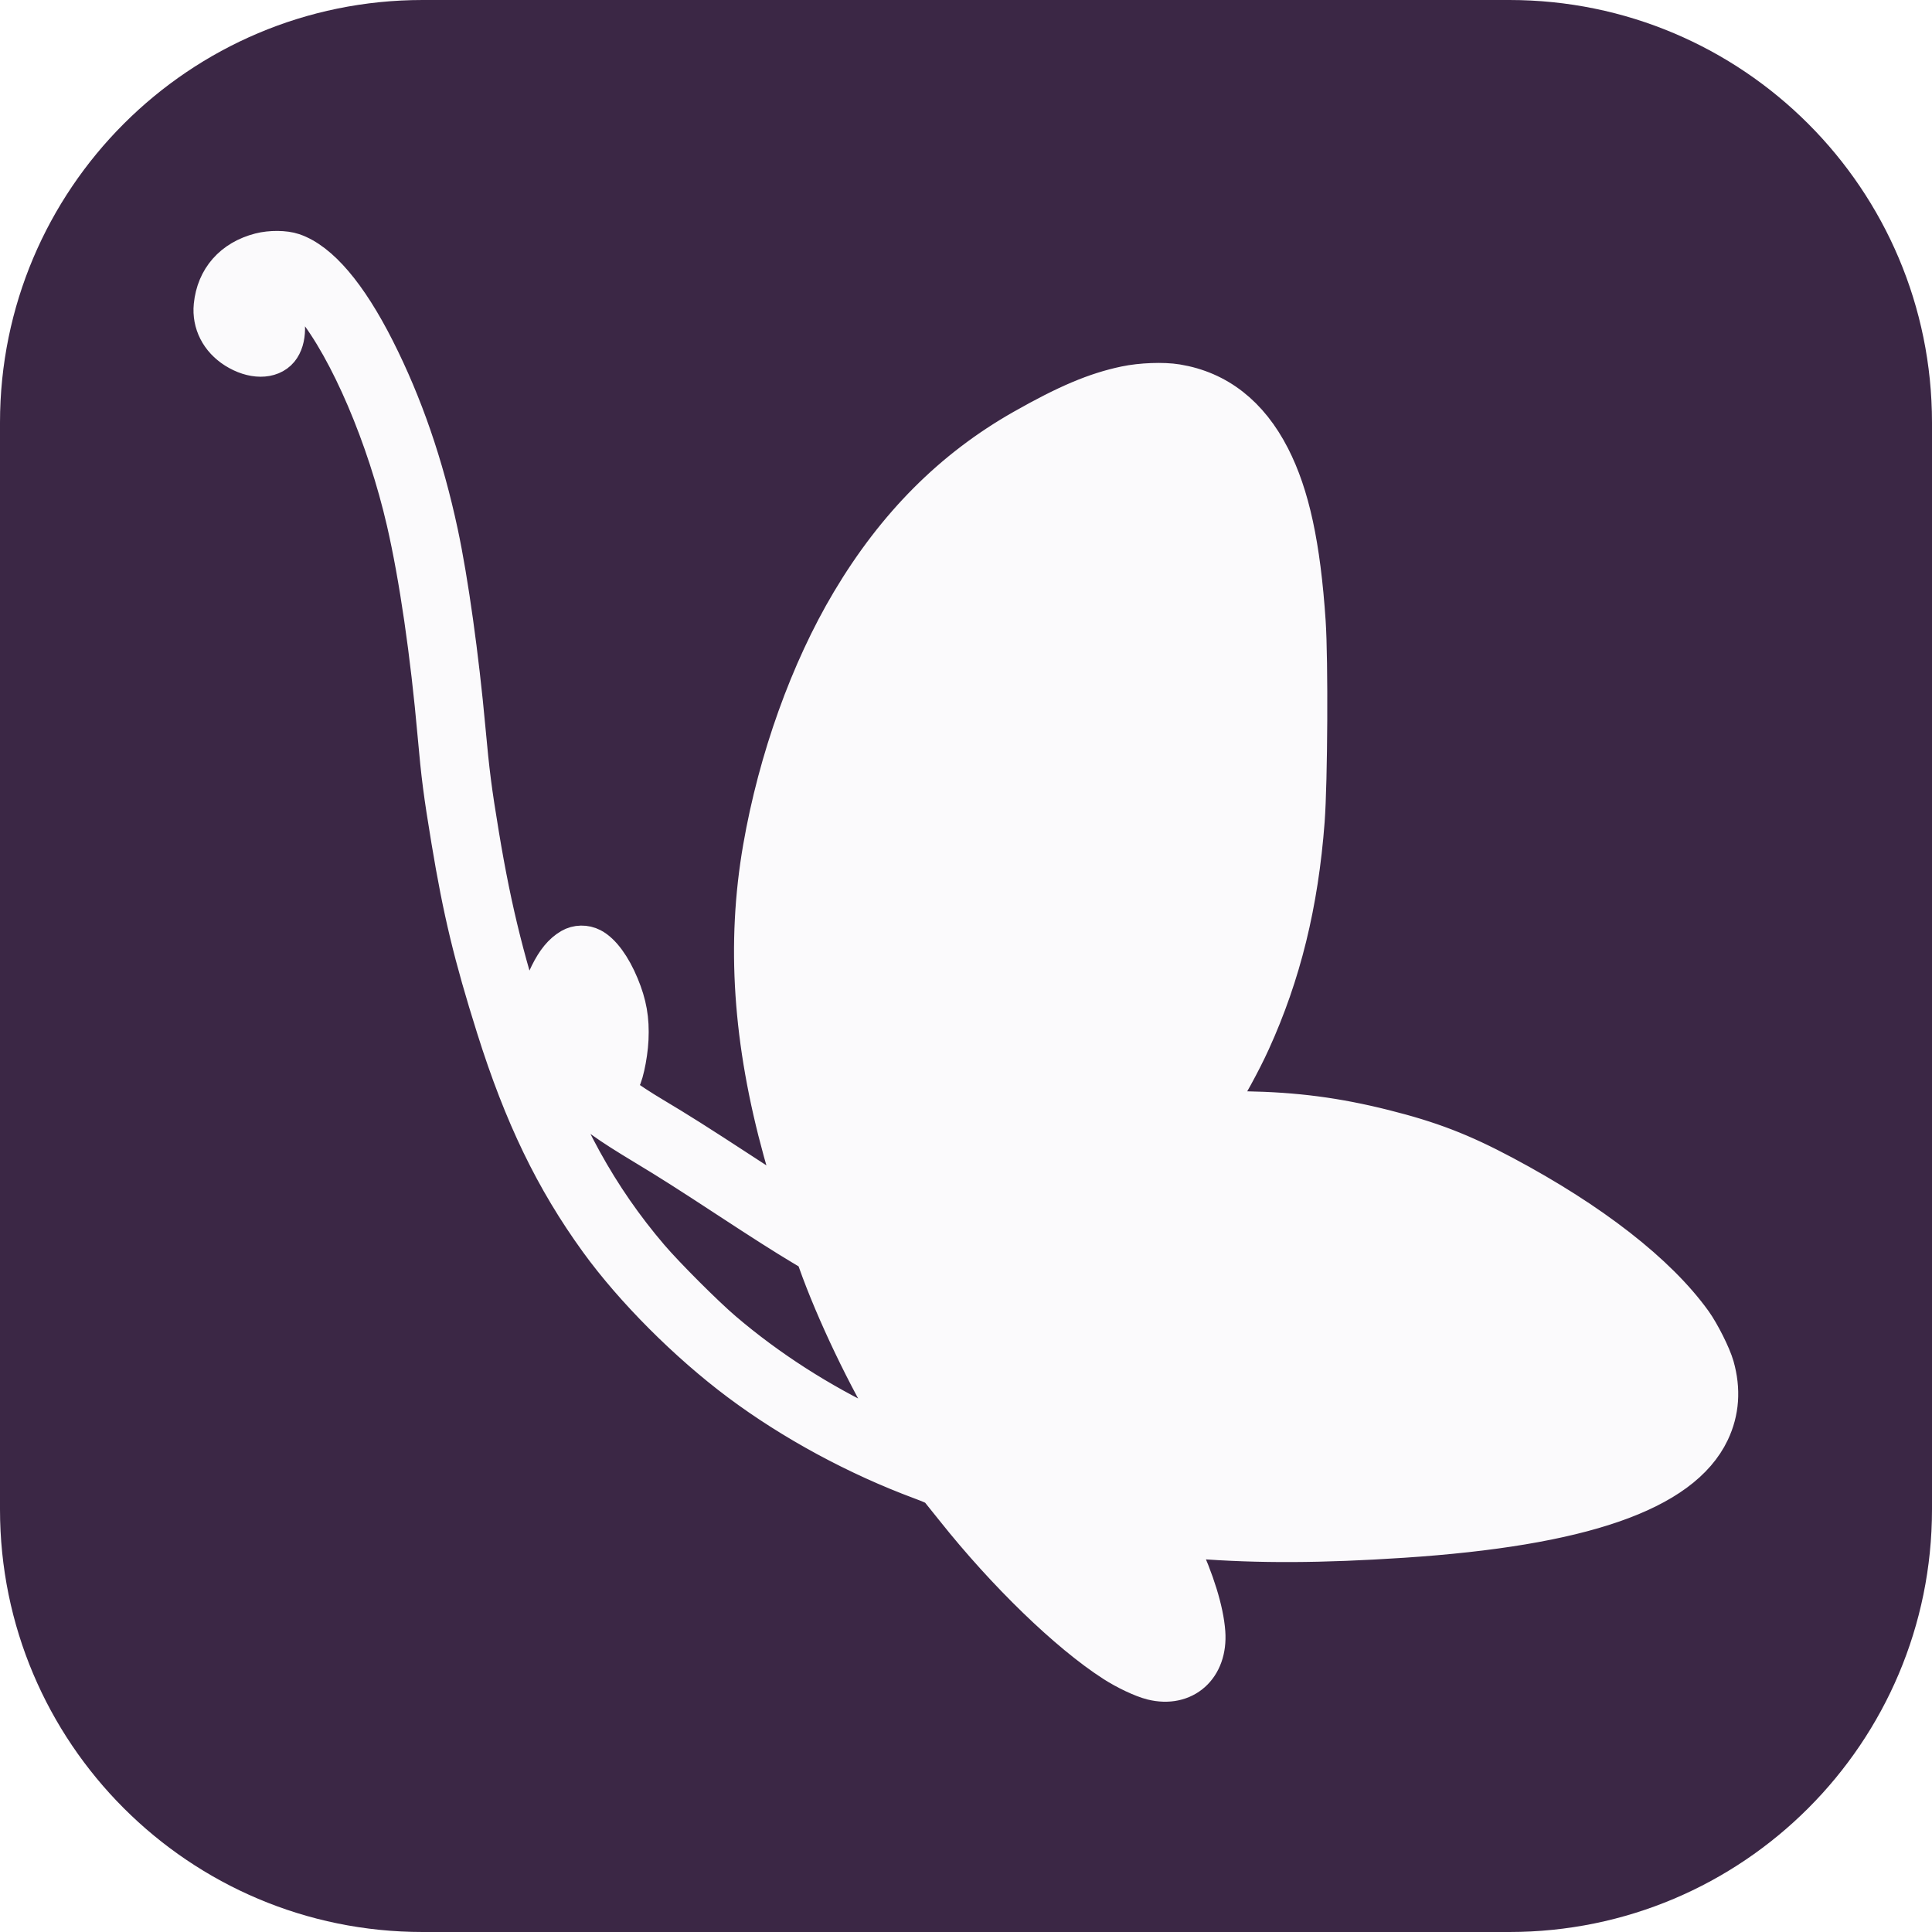
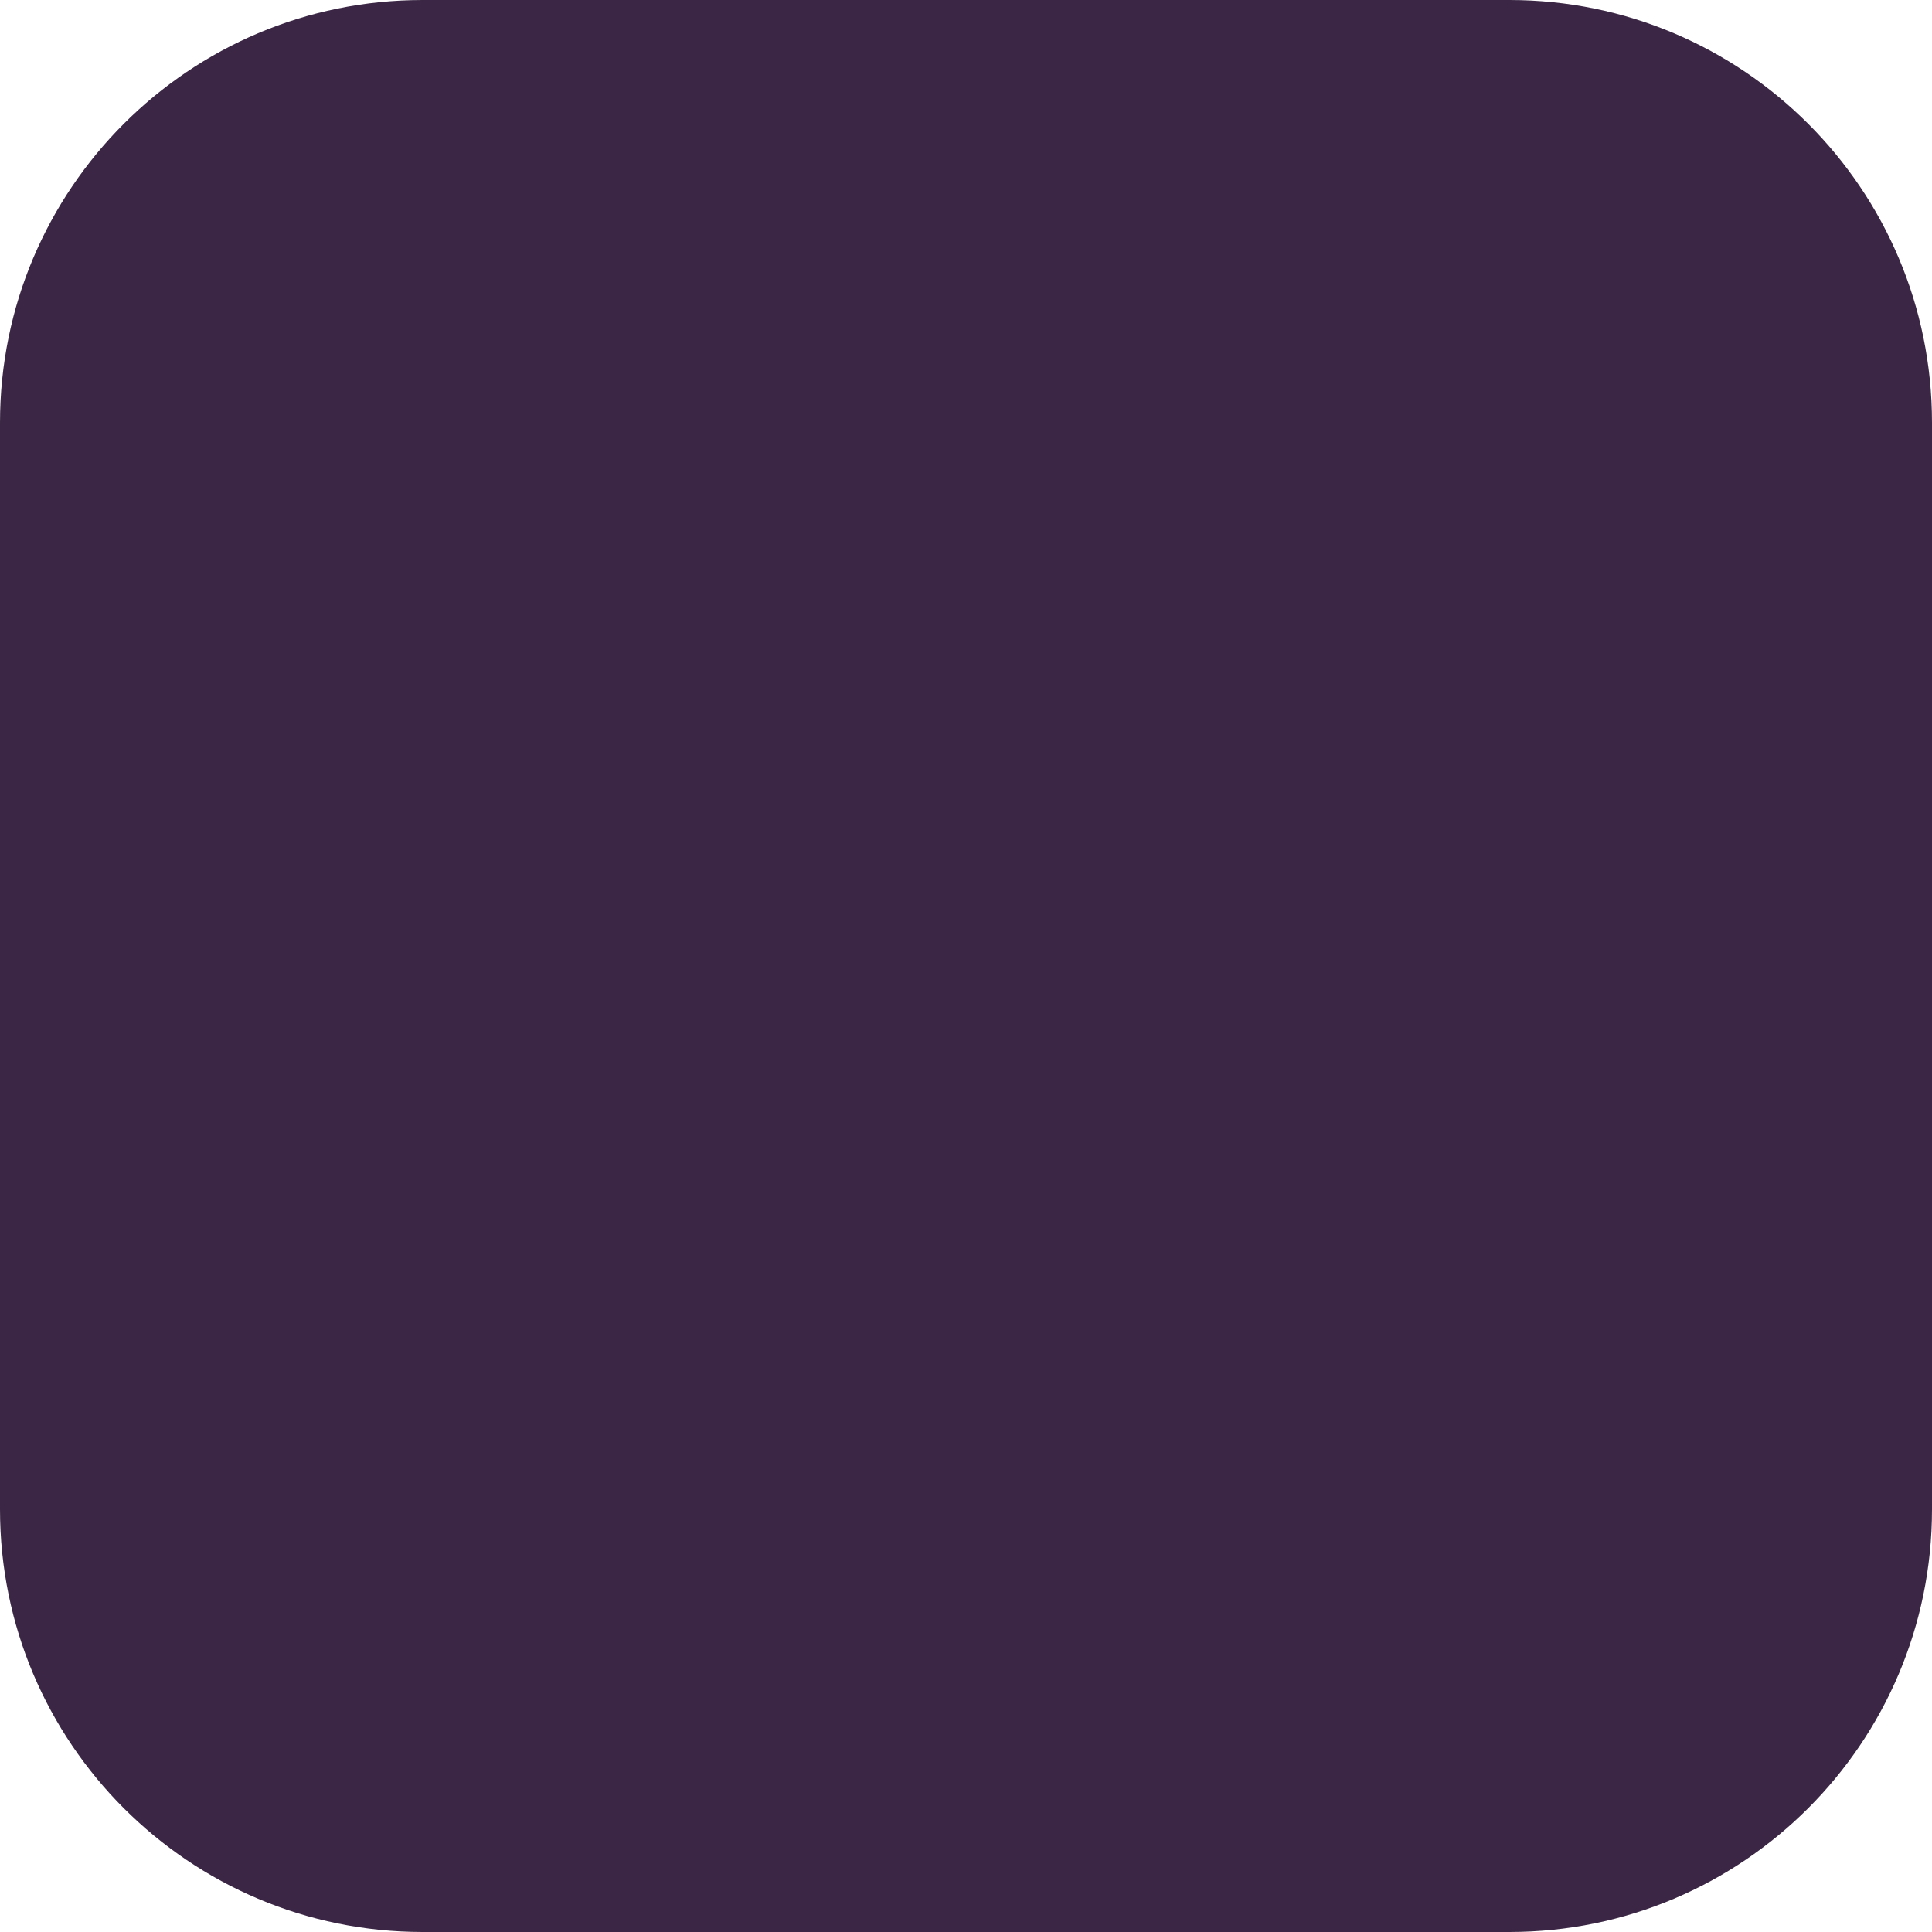
<svg xmlns="http://www.w3.org/2000/svg" viewBox="0 0 64 64" role="img" aria-label="Patricia Domingues">
  <rect width="64" height="64" rx="14" fill="#3B2745" />
-   <g transform="translate(7.04 8.26) scale(0.03212)">
-     <path d="M 49 3.047 C 20.918 10.298, 3.376 30.217, 0.606 58 C -1.191 76.028, 7.319 92.707, 23.541 102.952 C 41.180 114.092, 59.927 114.191, 68.993 103.192 C 77.320 93.090, 77.609 72.961, 69.652 57.304 L 67.485 53.040 54.249 60.582 L 41.013 68.124 42.386 70.812 C 43.141 72.290, 44.081 74.993, 44.474 76.819 L 45.189 80.137 41.220 78.112 C 36.670 75.791, 32.288 70.997, 31.369 67.334 C 29.482 59.817, 33.872 46.076, 39.831 40.844 C 46.995 34.554, 61.466 30.093, 70.374 31.429 C 78.888 32.706, 92.473 43.346, 104.221 57.940 C 140.908 103.514, 179.336 193.466, 199.443 280.833 C 212.499 337.563, 224.063 416.989, 231.498 501 C 235.228 543.142, 237.591 561.374, 245.561 609.500 C 257.679 682.674, 268.620 728.132, 292.013 802.500 C 320.520 893.124, 352.479 959.257, 398.328 1022.500 C 434.500 1072.394, 489.987 1128.010, 543.466 1167.975 C 598.346 1208.987, 664.543 1244.826, 731 1269.507 C 743.228 1274.048, 747.059 1275.922, 749.148 1278.382 C 750.605 1280.097, 758.058 1289.375, 765.710 1299 C 818.355 1365.216, 882.289 1427.104, 929.454 1457.504 C 942.119 1465.667, 959.055 1473.651, 968.971 1476.134 C 1002.196 1484.451, 1027.100 1462.210, 1024.548 1426.500 C 1022.947 1404.093, 1013.241 1372.617, 997.913 1340.121 C 995.204 1334.378, 993.200 1329.467, 993.460 1329.207 C 993.719 1328.948, 1003.509 1329.471, 1015.216 1330.370 C 1079.197 1335.282, 1143.202 1335.006, 1227.500 1329.455 C 1411.959 1317.307, 1515.108 1281.525, 1544.638 1219.440 C 1554.584 1198.529, 1556.176 1175.947, 1549.391 1152.046 C 1546.190 1140.773, 1534.644 1117.754, 1526.546 1106.500 C 1490.126 1055.890, 1421.856 1002.709, 1331.620 954.655 C 1287.648 931.238, 1256.052 919.062, 1208 907.017 C 1158.859 894.699, 1116.705 889.189, 1064.739 888.291 L 1031.977 887.726 1034.026 884.613 C 1045.721 866.839, 1061.334 838.335, 1071.060 817 C 1102.609 747.793, 1120.562 674.768, 1126.992 589.500 C 1130.064 548.758, 1130.694 423.624, 1128.026 384 C 1122.747 305.603, 1111.505 253.579, 1091.334 214.215 C 1069.103 170.828, 1036.526 145.346, 994.451 138.433 C 980.454 136.133, 957.788 136.977, 941.500 140.404 C 910.661 146.893, 881.237 159.328, 836 184.990 C 763.159 226.311, 704.924 284.712, 657.996 363.500 C 615.642 434.610, 582.903 525.946, 567.028 617.283 C 549.895 715.859, 556.650 816.873, 587.974 930.500 C 591.762 944.241, 604.155 985.633, 605.637 989.497 C 606.357 991.373, 598.721 986.586, 544.663 951.272 C 501.237 922.903, 479.569 909.208, 454.383 894.208 C 428.284 878.665, 407.493 863.472, 396.062 851.591 L 392.624 848.017 405.562 852.622 C 412.678 855.155, 419.145 857.289, 419.934 857.364 C 423.142 857.668, 428.828 832.622, 429.666 814.500 C 430.612 794.032, 427.887 778.598, 419.951 759.474 C 411.760 739.737, 401.149 725.249, 390.998 719.942 C 384.318 716.450, 376.030 716.609, 369.653 720.353 C 360.870 725.508, 353.941 733.917, 347.137 747.676 C 340.008 762.090, 337 774.370, 337 789.053 C 337 819.278, 350.389 848.488, 375.955 874.038 C 393.180 891.253, 406.631 900.969, 446.500 924.999 C 471.437 940.029, 490.167 951.929, 531.091 978.744 C 567.879 1002.848, 590.127 1017.017, 607.695 1027.527 L 620.890 1035.422 623.553 1042.961 C 641.975 1095.126, 675.183 1164.558, 705.357 1214 C 710.560 1222.525, 714.697 1229.623, 714.552 1229.773 C 714.153 1230.184, 700.401 1224.172, 683 1215.981 C 626.176 1189.232, 572.570 1154.799, 526.500 1115.456 C 507.391 1099.137, 467.153 1058.894, 450.754 1039.702 C 398.098 978.074, 360.020 908.961, 330.106 820.724 C 303.548 742.388, 288.817 683.819, 275.596 604 C 268.020 558.264, 265.664 539.935, 261.522 494.500 C 254.729 419.987, 243.818 341.805, 233.402 293 C 218.374 222.585, 196.821 160.053, 167.916 103 C 139.437 46.789, 110.327 12.584, 83.058 3.287 C 74.447 0.352, 59.837 0.248, 49 3.047 M 964 167.600 C 932.247 171.326, 902.821 182.452, 857 208.054 C 795.594 242.365, 748.953 284.679, 706.601 344.500 C 653.733 419.174, 613.572 522.491, 596.037 628.936 C 580.573 722.810, 588.543 821.992, 620.510 933.500 C 624.957 949.014, 642.926 1007.044, 644.845 1012.092 C 645.557 1013.964, 652.274 1018.321, 671.647 1029.477 C 776.939 1090.109, 826.850 1123.637, 868.500 1161.716 C 904.918 1195.012, 939.813 1237.984, 966.988 1283 C 970.474 1288.775, 973.864 1294.095, 974.521 1294.822 C 976.838 1297.387, 1027.648 1301.514, 1075.012 1302.985 C 1125.559 1304.554, 1199.523 1301.801, 1264.500 1295.932 C 1378.720 1285.614, 1457.387 1264.091, 1495.827 1232.641 C 1524.743 1208.985, 1530.599 1178.300, 1512.947 1142.947 C 1489.410 1095.807, 1420.933 1038.250, 1327.120 986.752 C 1293.332 968.204, 1268.981 957.306, 1241 948.208 C 1197.107 933.936, 1153.787 925.050, 1106 920.515 C 1083.387 918.370, 1043.929 917.555, 1024 918.822 L 1007.500 919.872 998.500 929.207 C 993.550 934.341, 976.719 952.932, 961.098 970.521 C 902.717 1036.254, 884.563 1050.947, 849.815 1060.589 C 837.271 1064.069, 818.420 1064.991, 809 1062.586 C 790.784 1057.933, 779.077 1043.647, 778.185 1024.979 C 777.497 1010.603, 782.399 996.257, 793.968 978.785 C 809.950 954.647, 829.673 937.540, 856.704 924.369 C 882.550 911.776, 931.814 898.756, 975.889 892.869 L 992.699 890.624 1000.202 880.062 C 1042.503 820.513, 1073.569 741.901, 1087.957 658 C 1096.609 607.553, 1099.028 567.892, 1099.091 475.500 C 1099.131 416.744, 1098.368 392.283, 1095.457 359 C 1085.416 244.201, 1052.189 181.530, 994.988 169.497 C 987.885 168.003, 969.931 166.904, 964 167.600 M 378.836 753.128 C 375.623 758.031, 371.110 767.808, 369.409 773.552 C 365.402 787.078, 368.063 807.323, 375.966 823.446 C 379.566 830.789, 390.654 846.965, 392.104 846.990 C 392.437 846.995, 393.655 843.737, 394.812 839.750 C 401.033 818.304, 401.107 798.069, 395.032 779.935 C 391.713 770.031, 385.887 757.646, 382.618 753.545 L 380.392 750.753 378.836 753.128 M 944.500 928.960 C 899.228 938.661, 870.103 949.254, 850.703 963.074 C 831.690 976.620, 815.108 997.341, 809.905 1014.057 C 807.618 1021.407, 807.529 1024.188, 809.462 1027.926 C 812.562 1033.921, 821.960 1035.323, 837.518 1032.112 C 862.530 1026.950, 881.877 1013.182, 913.302 978.181 C 951.567 935.561, 959.903 926.009, 958.768 926.087 C 958.070 926.135, 951.650 927.428, 944.500 928.960 M 663 1060.629 C 663 1062.802, 683.466 1108.566, 693.719 1129.319 C 715.561 1173.531, 733.962 1204.681, 759.207 1240.183 L 766.093 1249.866 775.296 1252.876 C 812.340 1264.991, 849.375 1274.659, 888.500 1282.429 C 907.151 1286.133, 935.316 1290.992, 935.745 1290.579 C 936.177 1290.163, 916.678 1261.800, 908.516 1250.973 C 894.013 1231.736, 881.711 1217.649, 863.531 1199.463 C 823.296 1159.214, 781.951 1129.516, 694.373 1077.958 C 677.596 1068.081, 663.674 1060, 663.435 1060 C 663.196 1060, 663 1060.283, 663 1060.629 M 801.219 1294.750 C 802.059 1295.713, 807.580 1302.125, 813.488 1309 C 848.743 1350.031, 892.747 1392.687, 925.687 1417.761 C 945.108 1432.546, 964.947 1443.832, 976.542 1446.694 C 982.170 1448.083, 983.445 1448.104, 986.737 1446.866 C 992.875 1444.557, 994.238 1440.742, 993.654 1427.500 C 992.791 1407.928, 983.511 1380.217, 965.522 1343.499 L 956.213 1324.497 936.356 1321.647 C 898.181 1316.165, 857.879 1308.020, 821.736 1298.480 C 810.316 1295.466, 800.684 1293, 800.331 1293 C 799.979 1293, 800.378 1293.787, 801.219 1294.750" fill="#FBFAFC" stroke="#FBFAFC" stroke-width="40" stroke-linejoin="round" />
+   <g transform="translate(7 8.3) scale(0)">
+     <path d="M 49 3 C 20.9 10.3, 3.4 30.2, 0.6 58 C -1.2 76, 7.3 92.7, 23.5 103 C 41.2 114.1, 59.9 114.2, 69 103.2 C 77.3 93.1, 77.6 73, 69.7 57.3 L 67.5 53 54.2 60.6 L 41 68.1 42.4 70.8 C 43.1 72.3, 44.1 75, 44.5 76.8 L 45.2 80.1 41.2 78.1 C 36.7 75.8, 32.3 71, 31.4 67.3 C 29.5 59.8, 33.9 46.1, 39.8 40.8 C 47 34.6, 61.5 30.1, 70.4 31.4 C 78.9 32.7, 92.5 43.3, 104.2 57.9 C 140.9 103.5, 179.3 193.5, 199.4 280.8 C 212.5 337.6, 224.1 417, 231.5 501 C 235.2 543.1, 237.6 561.4, 245.6 609.5 C 257.7 682.7, 268.6 728.1, 292 802.5 C 320.5 893.1, 352.5 959.3, 398.3 1022.5 C 434.5 1072.4, 490 1128, 543.5 1168 C 598.3 1209, 664.5 1244.8, 731 1269.5 C 743.2 1274, 747.1 1275.9, 749.1 1278.4 C 750.6 1280.1, 758.1 1289.4, 765.7 1299 C 818.4 1365.2, 882.3 1427.1, 929.5 1457.5 C 942.1 1465.7, 959.1 1473.7, 969 1476.1 C 1002.2 1484.5, 1027.1 1462.2, 1024.5 1426.5 C 1022.9 1404.1, 1013.2 1372.6, 997.9 1340.1 C 995.2 1334.4, 993.2 1329.5, 993.5 1329.2 C 993.7 1328.9, 1003.5 1329.5, 1015.2 1330.4 C 1079.2 1335.3, 1143.2 1335, 1227.5 1329.5 C 1412 1317.3, 1515.1 1281.5, 1544.6 1219.4 C 1554.6 1198.5, 1556.2 1175.9, 1549.4 1152 C 1546.2 1140.8, 1534.6 1117.8, 1526.5 1106.5 C 1490.1 1055.9, 1421.9 1002.7, 1331.6 954.7 C 1287.6 931.2, 1256.1 919.1, 1208 907 C 1158.9 894.7, 1116.7 889.2, 1064.7 888.3 L 1032 887.7 1034 884.6 C 1045.7 866.8, 1061.3 838.3, 1071.1 817 C 1102.6 747.8, 1120.6 674.8, 1127 589.5 C 1130.1 548.8, 1130.7 423.6, 1128 384 C 1122.7 305.6, 1111.5 253.6, 1091.3 214.2 C 1069.1 170.8, 1036.5 145.3, 994.5 138.4 C 980.5 136.1, 957.8 137, 941.5 140.4 C 910.7 146.9, 881.2 159.3, 836 185 C 763.2 226.3, 704.9 284.7, 658 363.5 C 615.6 434.6, 582.9 525.9, 567 617.3 C 549.9 715.9, 556.6 816.9, 588 930.5 C 591.8 944.2, 604.2 985.6, 605.6 989.5 C 606.4 991.4, 598.7 986.6, 544.7 951.3 C 501.2 922.9, 479.6 909.2, 454.4 894.2 C 428.3 878.7, 407.5 863.5, 396.1 851.6 L 392.6 848 405.6 852.6 C 412.7 855.2, 419.1 857.3, 419.9 857.4 C 423.1 857.7, 428.8 832.6, 429.7 814.5 C 430.6 794, 427.9 778.6, 420 759.5 C 411.8 739.7, 401.1 725.2, 391 719.9 C 384.3 716.5, 376 716.6, 369.7 720.4 C 360.9 725.5, 353.9 733.9, 347.1 747.7 C 340 762.1, 337 774.4, 337 789.1 C 337 819.3, 350.4 848.5, 376 874 C 393.2 891.3, 406.6 901, 446.5 925 C 471.4 940, 490.2 951.9, 531.1 978.7 C 567.9 1002.8, 590.1 1017, 607.7 1027.5 L 620.9 1035.4 623.6 1043 C 642 1095.1, 675.2 1164.6, 705.4 1214 C 710.6 1222.5, 714.7 1229.6, 714.6 1229.8 C 714.2 1230.2, 700.4 1224.2, 683 1216 C 626.2 1189.2, 572.6 1154.8, 526.5 1115.5 C 507.4 1099.1, 467.2 1058.9, 450.8 1039.7 C 398.1 978.1, 360 909, 330.1 820.7 C 303.5 742.4, 288.8 683.8, 275.6 604 C 268 558.3, 265.7 539.9, 261.5 494.5 C 254.7 420, 243.8 341.8, 233.4 293 C 218.4 222.6, 196.8 160.1, 167.9 103 C 139.4 46.8, 110.3 12.6, 83.1 3.3 C 74.4 0.4, 59.8 0.2, 49 3 M 964 167.6 C 932.2 171.3, 902.8 182.5, 857 208.1 C 795.6 242.4, 749 284.7, 706.6 344.5 C 653.7 419.2, 613.6 522.5, 596 628.9 C 580.6 722.8, 588.5 822, 620.5 933.5 C 625 949, 642.9 1007, 644.8 1012.1 C 645.6 1014, 652.3 1018.3, 671.6 1029.5 C 776.9 1090.1, 826.9 1123.6, 868.5 1161.7 C 904.9 1195, 939.8 1238, 967 1283 C 970.5 1288.8, 973.9 1294.1, 974.5 1294.8 C 976.8 1297.4, 1027.6 1301.5, 1075 1303 C 1125.6 1304.6, 1199.5 1301.8, 1264.5 1295.9 C 1378.7 1285.6, 1457.4 1264.1, 1495.8 1232.6 C 1524.7 1209, 1530.6 1178.3, 1512.9 1142.9 C 1489.4 1095.8, 1420.9 1038.2, 1327.1 986.8 C 1293.3 968.2, 1269 957.3, 1241 948.2 C 1197.1 933.9, 1153.8 925, 1106 920.5 C 1083.4 918.4, 1043.9 917.6, 1024 918.8 L 1007.5 919.9 998.5 929.2 C 993.5 934.3, 976.7 952.9, 961.1 970.5 C 902.7 1036.3, 884.6 1050.9, 849.8 1060.6 C 837.3 1064.1, 818.4 1065, 809 1062.6 C 790.8 1057.9, 779.1 1043.6, 778.2 1025 C 777.5 1010.6, 782.4 996.3, 794 978.8 C 810 954.6, 829.7 937.5, 856.7 924.4 C 882.5 911.8, 931.8 898.8, 975.9 892.9 L 992.7 890.6 1000.2 880.1 C 1042.5 820.5, 1073.6 741.9, 1088 658 C 1096.6 607.6, 1099 567.9, 1099.1 475.5 C 1099.1 416.7, 1098.4 392.3, 1095.5 359 C 1085.4 244.2, 1052.2 181.5, 995 169.5 C 987.9 168, 969.9 166.9, 964 167.6 M 378.8 753.1 C 375.6 758, 371.1 767.8, 369.4 773.6 C 365.4 787.1, 368.1 807.3, 376 823.4 C 379.6 830.8, 390.7 847, 392.1 847 C 392.4 847, 393.7 843.7, 394.8 839.8 C 401 818.3, 401.1 798.1, 395 779.9 C 391.7 770, 385.9 757.6, 382.6 753.5 L 380.4 750.8 378.8 753.1 M 944.5 929 C 899.2 938.7, 870.1 949.3, 850.7 963.1 C 831.7 976.6, 815.1 997.3, 809.9 1014.1 C 807.6 1021.4, 807.5 1024.2, 809.5 1027.9 C 812.6 1033.9, 822 1035.3, 837.5 1032.1 C 862.5 1027, 881.9 1013.2, 913.3 978.2 C 951.6 935.6, 959.9 926, 958.8 926.1 C 958.1 926.1, 951.6 927.4, 944.5 929 M 663 1060.6 C 663 1062.8, 683.5 1108.6, 693.7 1129.3 C 715.6 1173.5, 734 1204.7, 759.2 1240.2 L 766.1 1249.9 775.3 1252.9 C 812.3 1265, 849.4 1274.7, 888.5 1282.4 C 907.2 1286.1, 935.3 1291, 935.7 1290.6 C 936.2 1290.2, 916.7 1261.8, 908.5 1251 C 894 1231.7, 881.7 1217.6, 863.5 1199.5 C 823.3 1159.2, 782 1129.5, 694.4 1078 C 677.6 1068.1, 663.7 1060, 663.4 1060 C 663.2 1060, 663 1060.3, 663 1060.6 M 801.2 1294.8 C 802.1 1295.7, 807.6 1302.1, 813.5 1309 C 848.7 1350, 892.7 1392.7, 925.7 1417.8 C 945.1 1432.5, 964.9 1443.8, 976.5 1446.7 C 982.2 1448.1, 983.4 1448.1, 986.7 1446.9 C 992.9 1444.6, 994.2 1440.7, 993.7 1427.5 C 992.8 1407.9, 983.5 1380.2, 965.5 1343.5 L 956.2 1324.5 936.4 1321.6 C 898.2 1316.2, 857.9 1308, 821.7 1298.5 C 810.3 1295.5, 800.7 1293, 800.3 1293 C 800 1293, 800.4 1293.8, 801.2 1294.8" fill="#FBFAFC" stroke="#FBFAFC" stroke-width="40" stroke-linejoin="round" />
  </g>
</svg>
